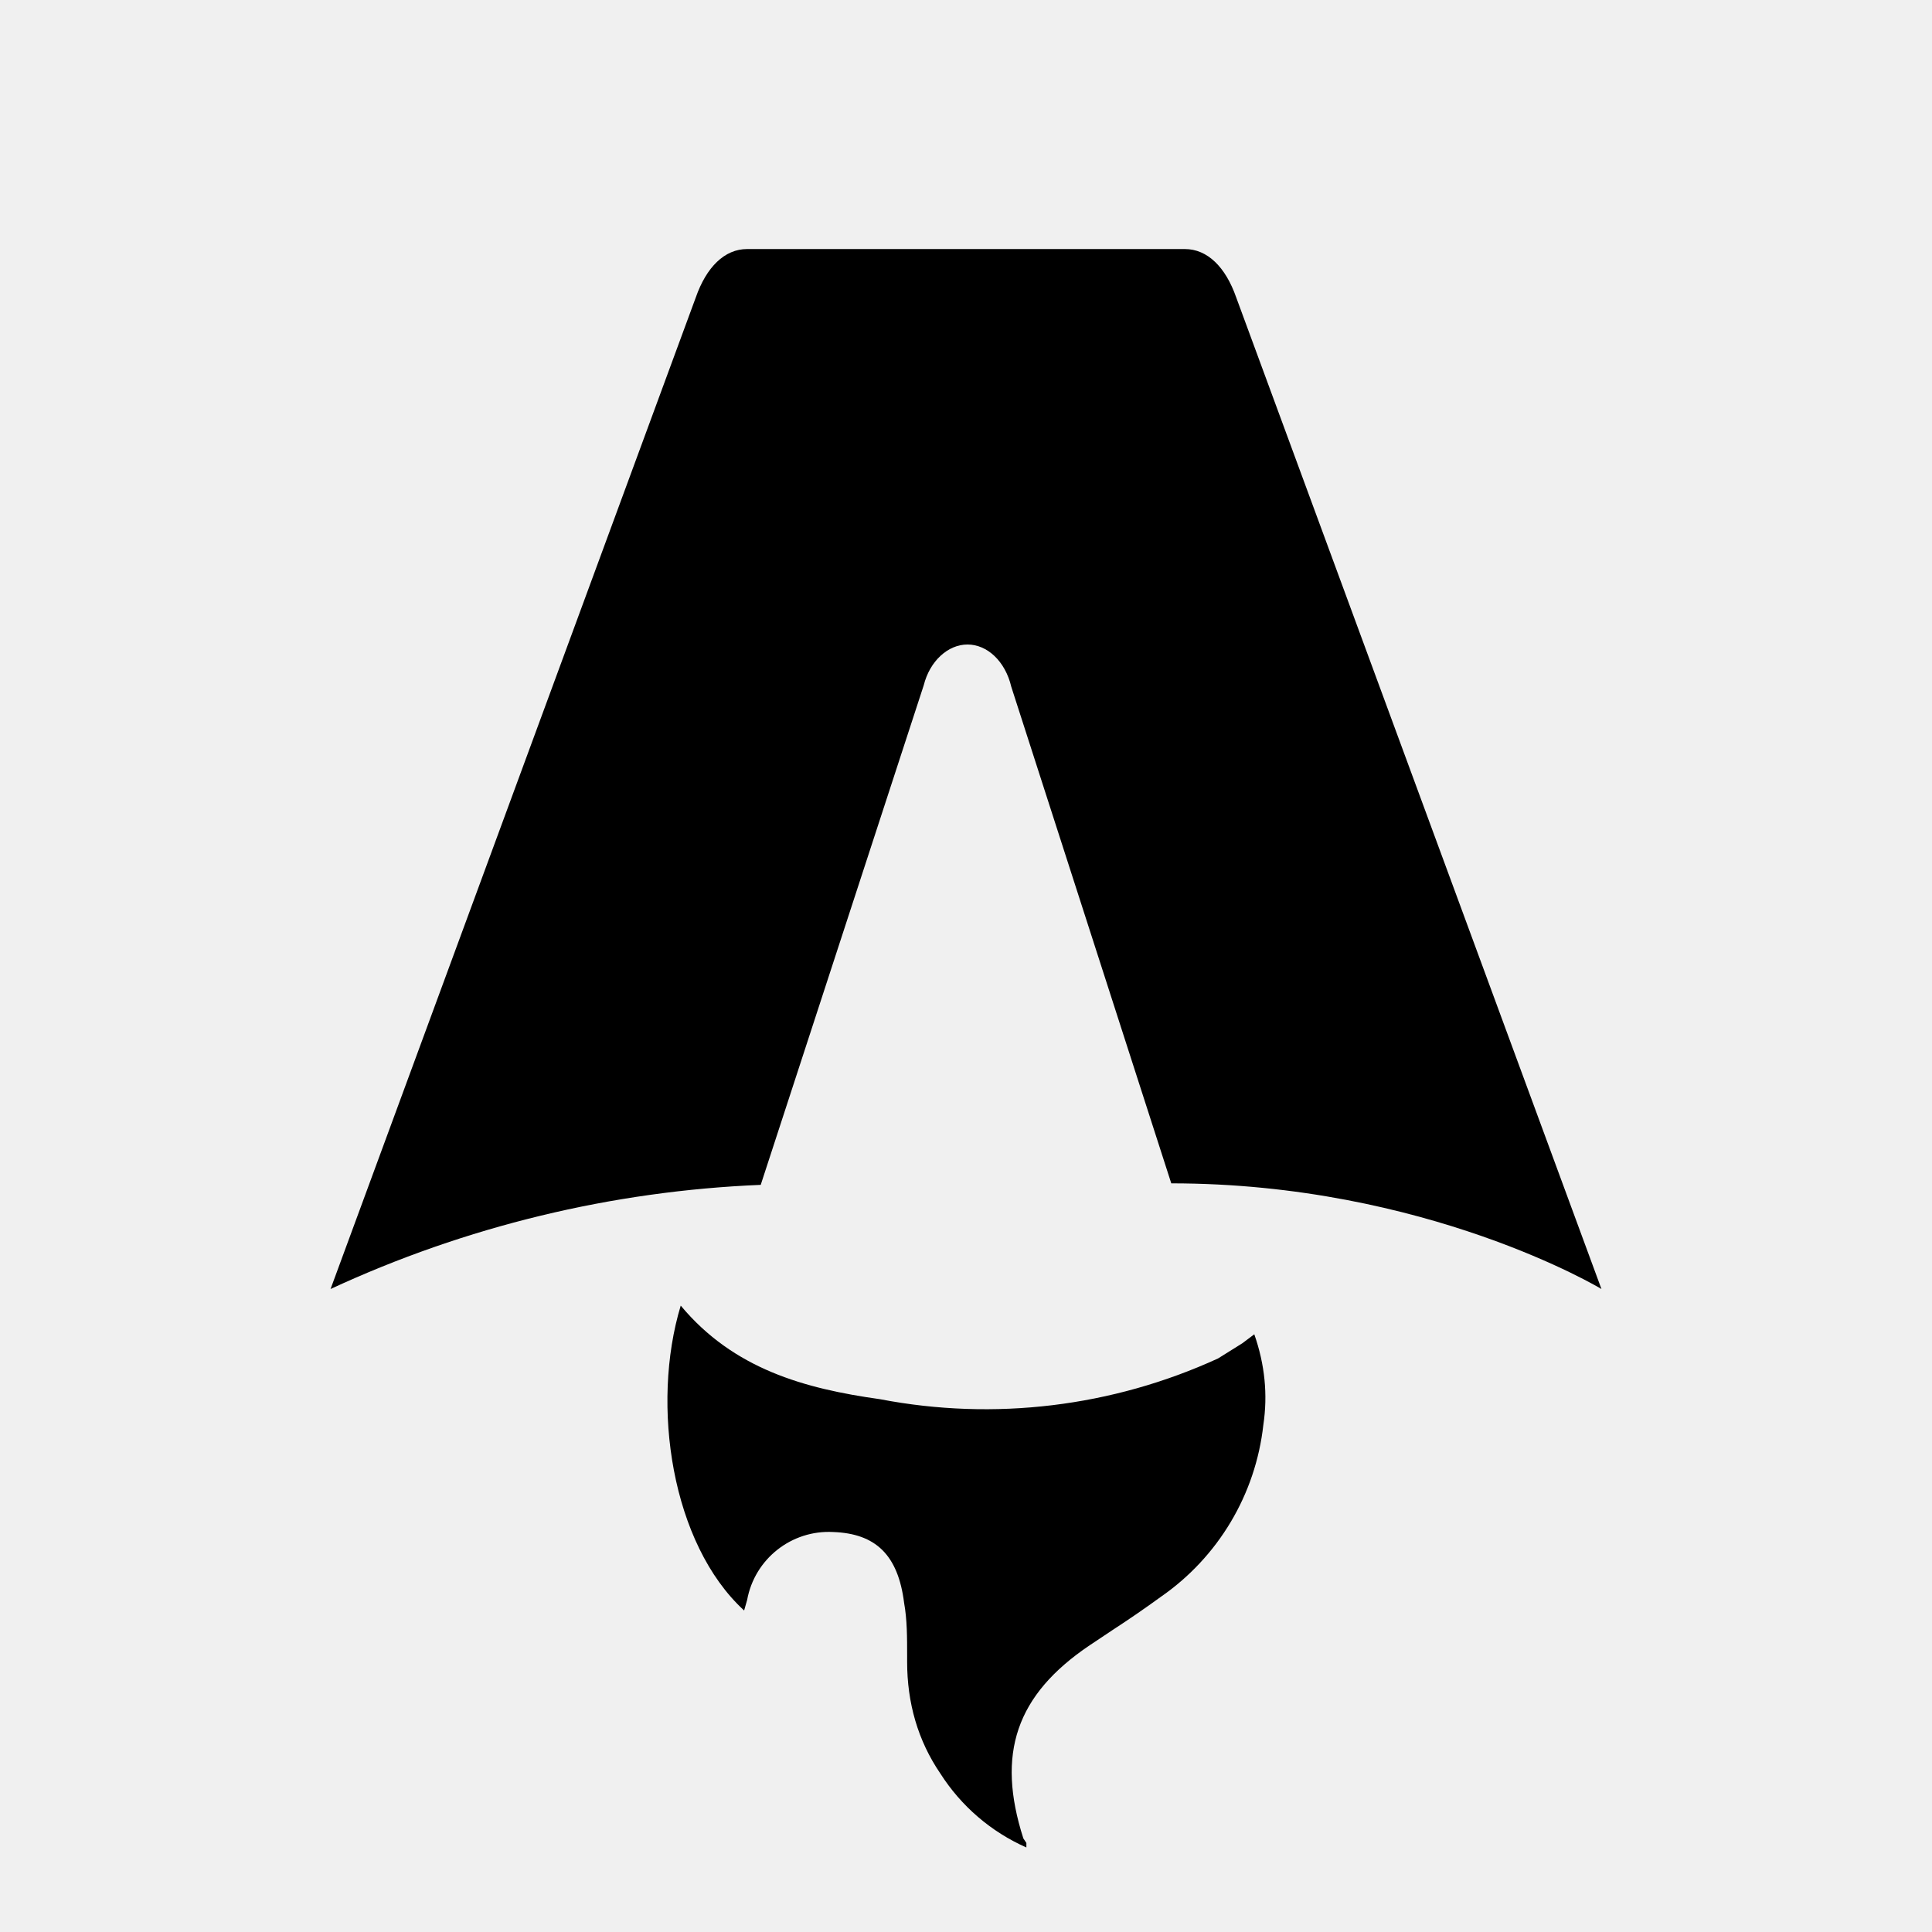
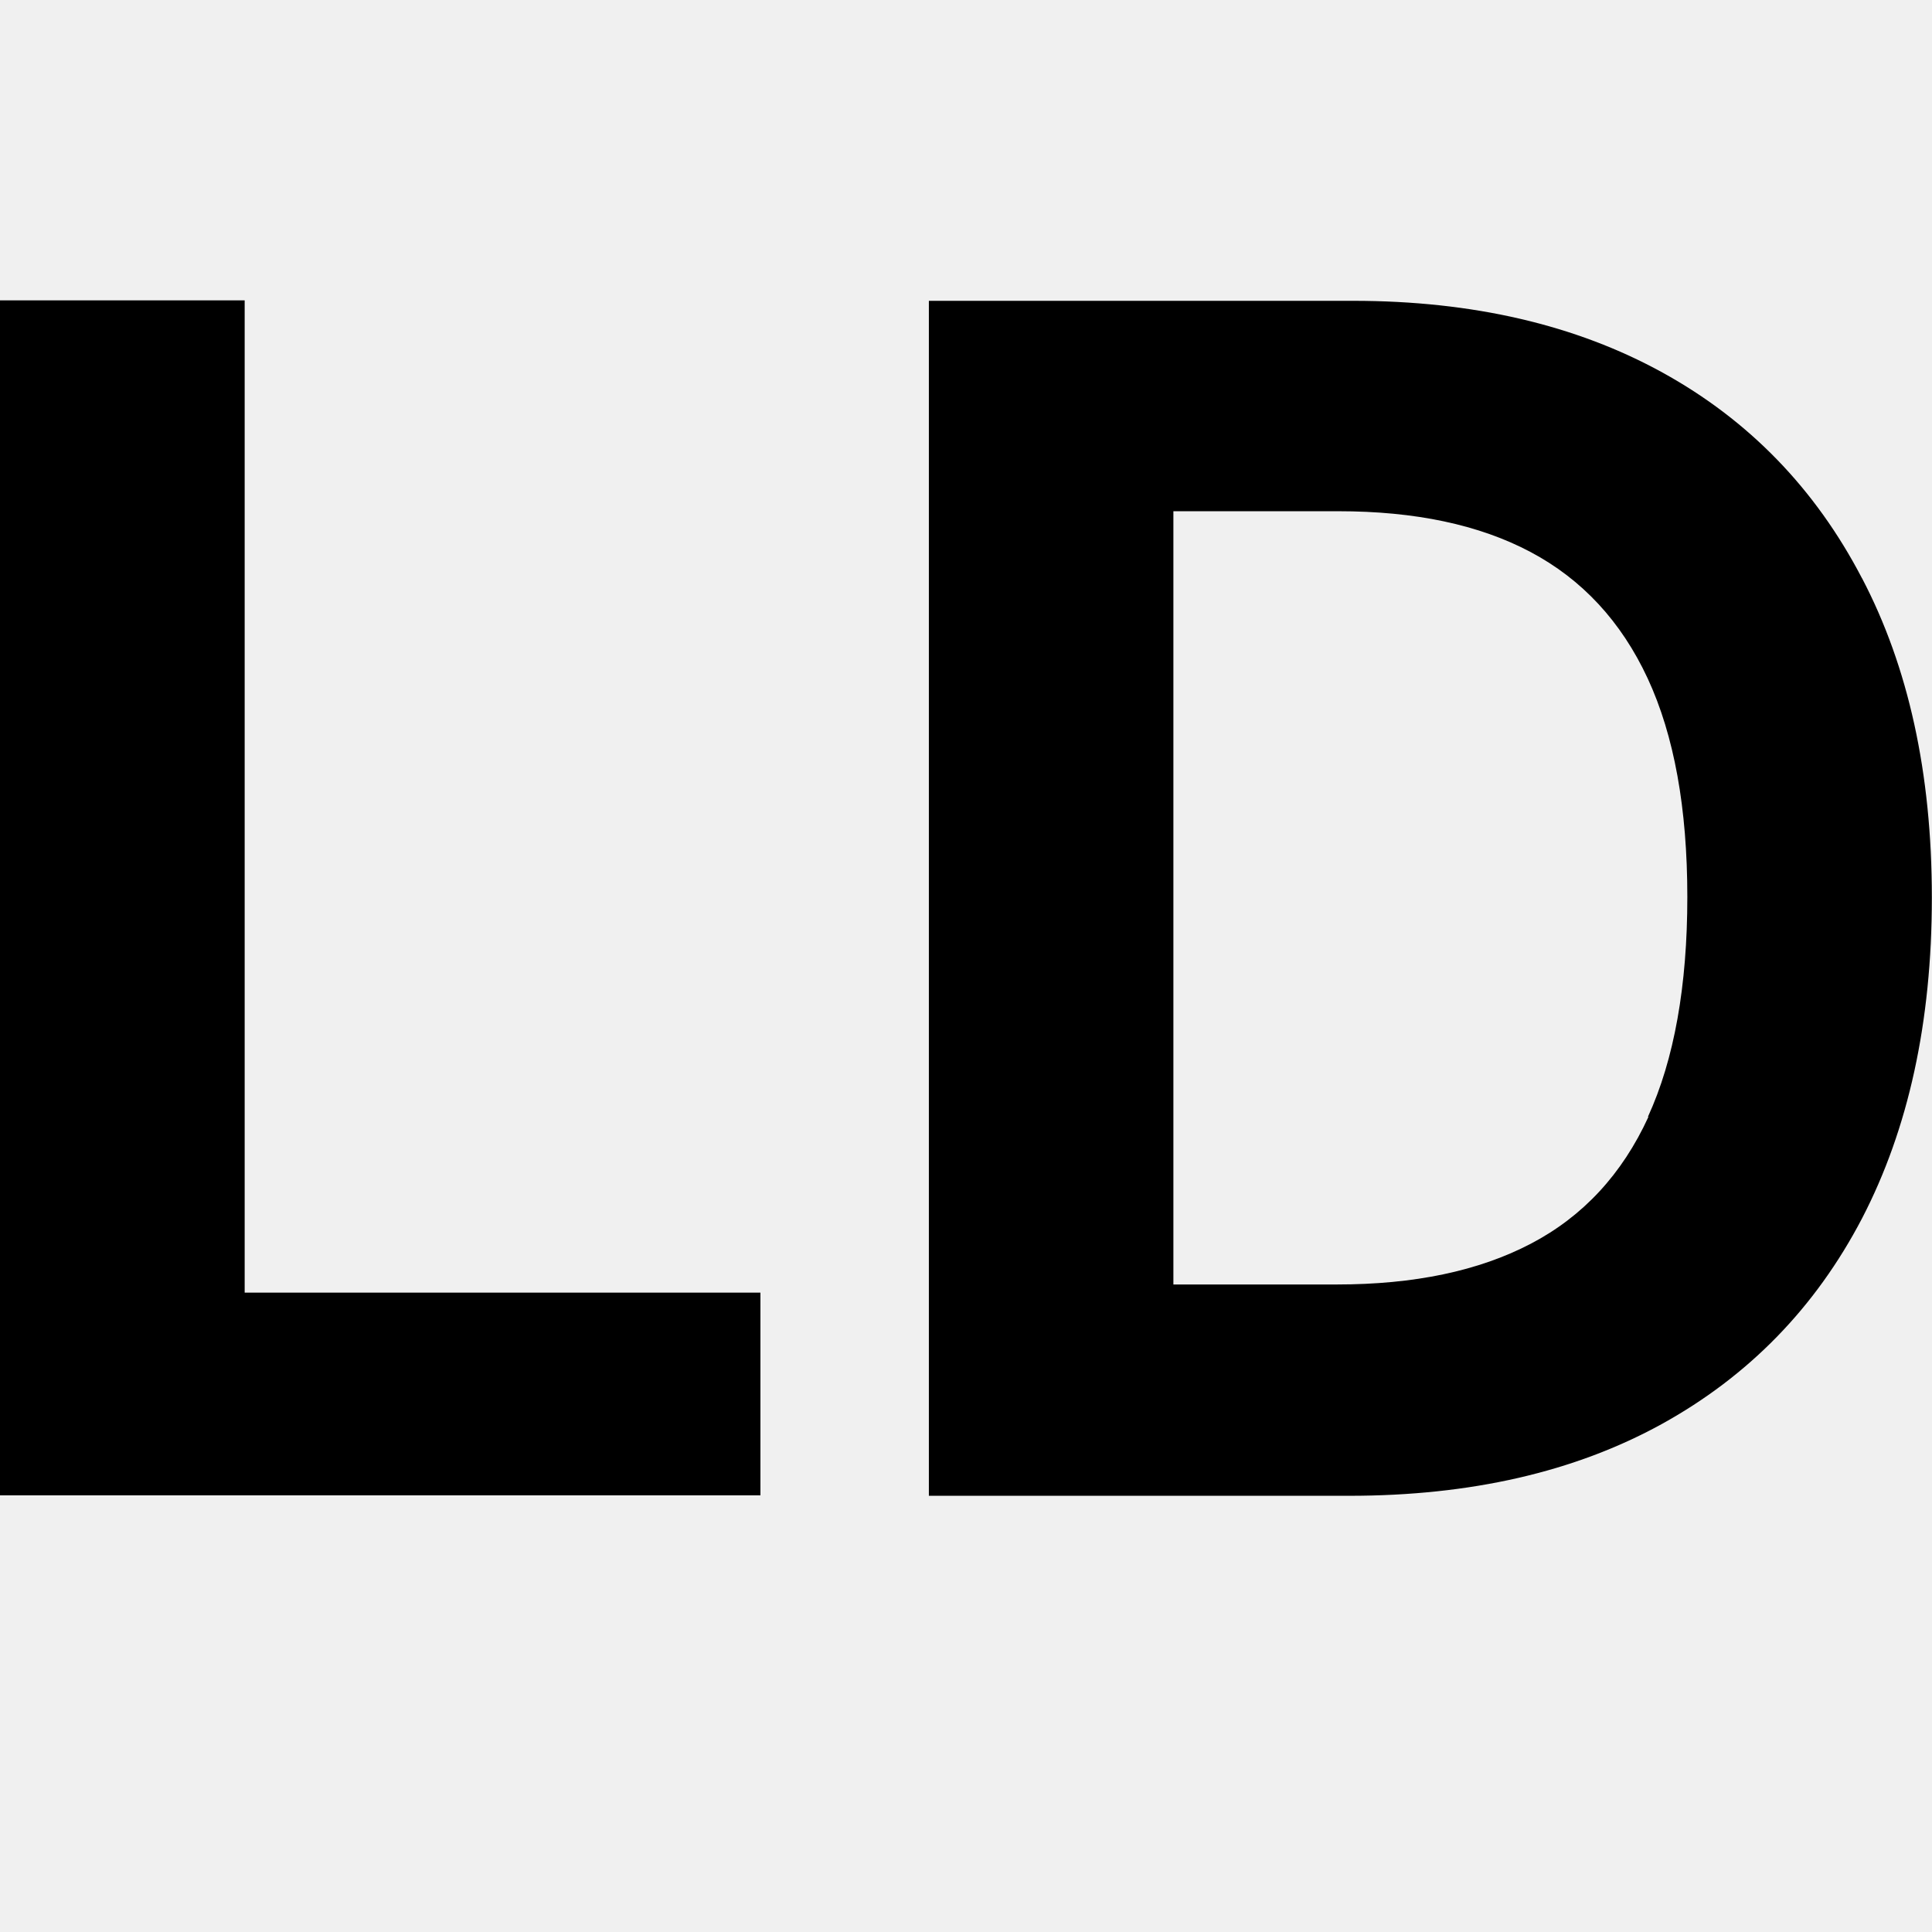
- <svg xmlns="http://www.w3.org/2000/svg" fill="none" viewBox="0 0 128 128">
-   <path d="M50.4 78.5a75.1 75.1 0 0 0-28.5 6.9l24.2-65.7c.7-2 1.9-3.2 3.4-3.2h29c1.5 0 2.7 1.2 3.4 3.2l24.2 65.7s-11.6-7-28.5-7L67 45.5c-.4-1.7-1.6-2.8-2.9-2.8-1.3 0-2.5 1.1-2.9 2.7L50.4 78.5Zm-1.1 28.2Zm-4.2-20.2c-2 6.6-.6 15.8 4.2 20.2a17.5 17.5 0 0 1 .2-.7 5.5 5.5 0 0 1 5.7-4.5c2.8.1 4.3 1.5 4.7 4.7.2 1.1.2 2.3.2 3.5v.4c0 2.7.7 5.2 2.2 7.4a13 13 0 0 0 5.7 4.9v-.3l-.2-.3c-1.8-5.6-.5-9.5 4.4-12.8l1.5-1a73 73 0 0 0 3.2-2.2 16 16 0 0 0 6.8-11.4c.3-2 .1-4-.6-6l-.8.6-1.6 1a37 37 0 0 1-22.4 2.7c-5-.7-9.7-2-13.2-6.2Z" />
-   <style>
-         path { fill: #000; }
-         @media (prefers-color-scheme: dark) {
-             path { fill: #FFF; }
-         }
-     </style>
+ <svg xmlns="http://www.w3.org/2000/svg" id="Layer_1" version="1.1" viewBox="0 0 128 128">
+   <polygon points="16.21 19.9 0 19.9 0 99.07 50.38 99.07 50.38 85.64 16.21 85.64 16.21 19.9" />
+   <path d="M123.34,38.27c-3.08-5.9-7.48-10.44-13.2-13.59-5.72-3.15-12.56-4.75-20.49-4.75h-28.11v79.17h27.85c8.04,0,14.94-1.58,20.7-4.75,5.76-3.18,10.18-7.71,13.27-13.62,3.08-5.93,4.63-13.01,4.63-21.26s-1.55-15.29-4.63-21.17l-.02-.02ZM109.21,74c-1.74,3.79-4.33,6.59-7.79,8.4-3.46,1.81-7.74,2.7-12.84,2.7h-10.84v-51.23h10.94c5.06,0,9.31.89,12.72,2.7,3.41,1.81,6,4.59,7.76,8.37,1.76,3.79,2.63,8.61,2.63,14.49s-.87,10.77-2.61,14.56h.02Z" />
</svg>
